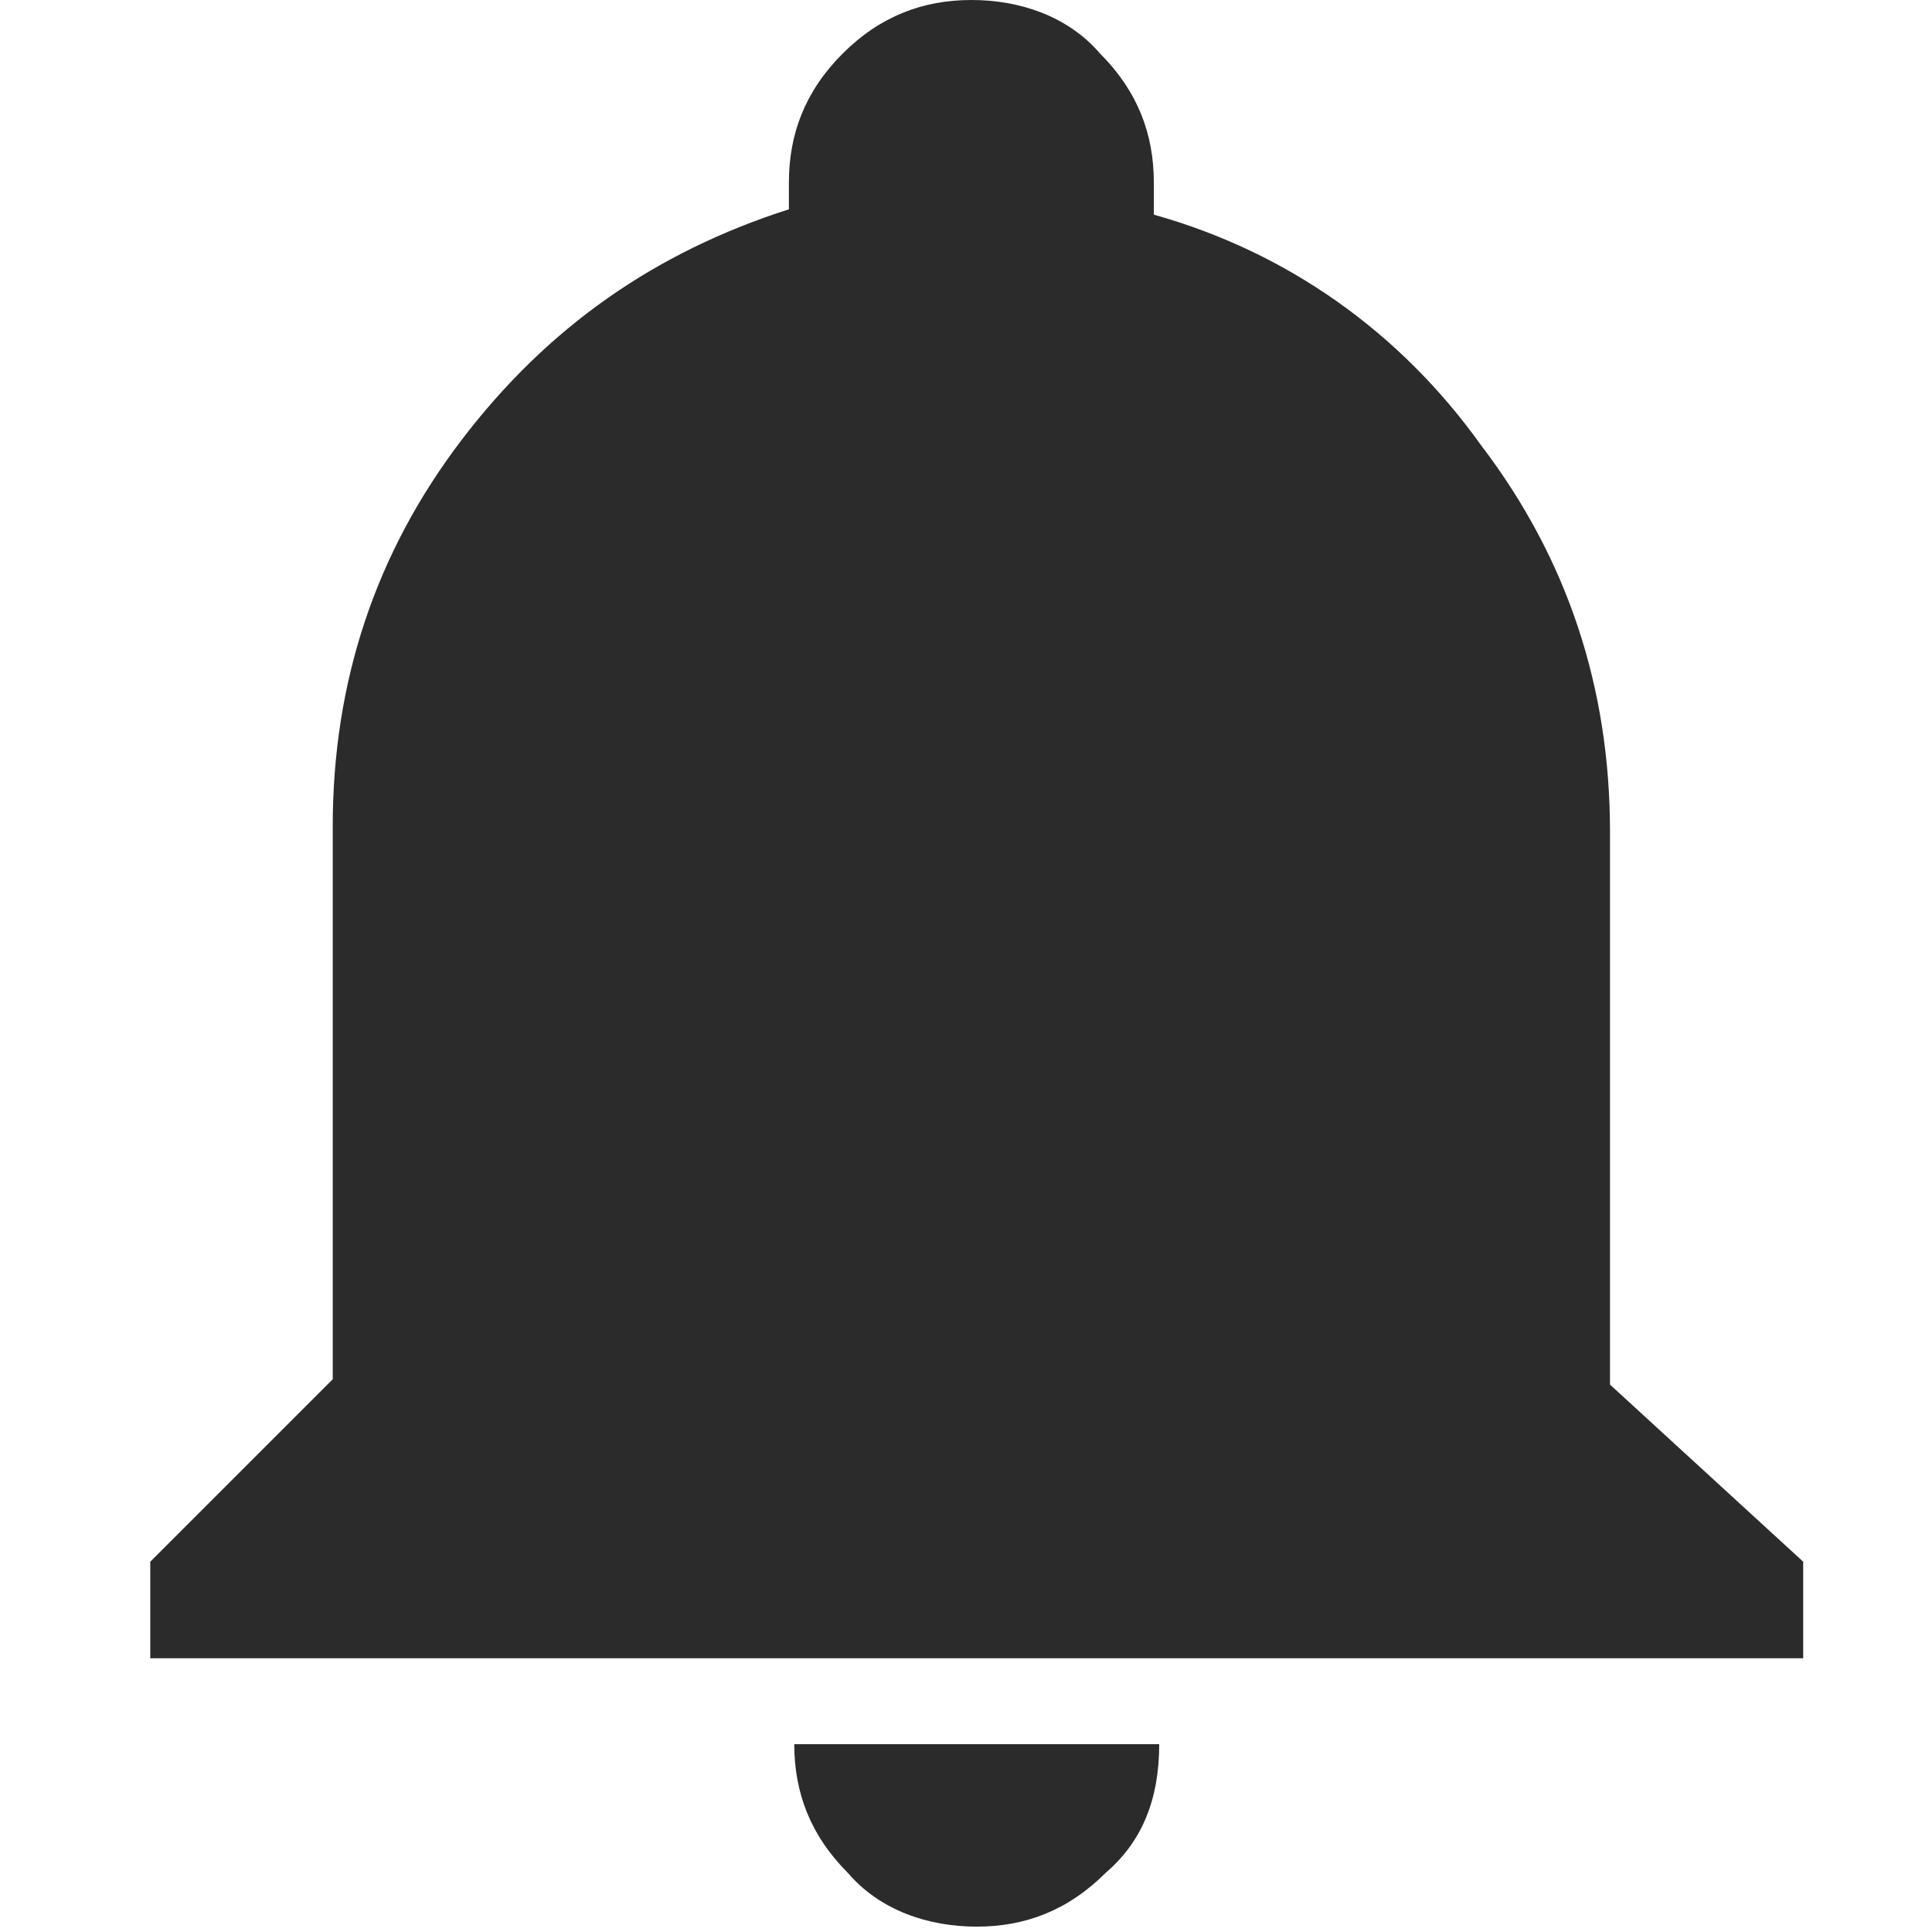
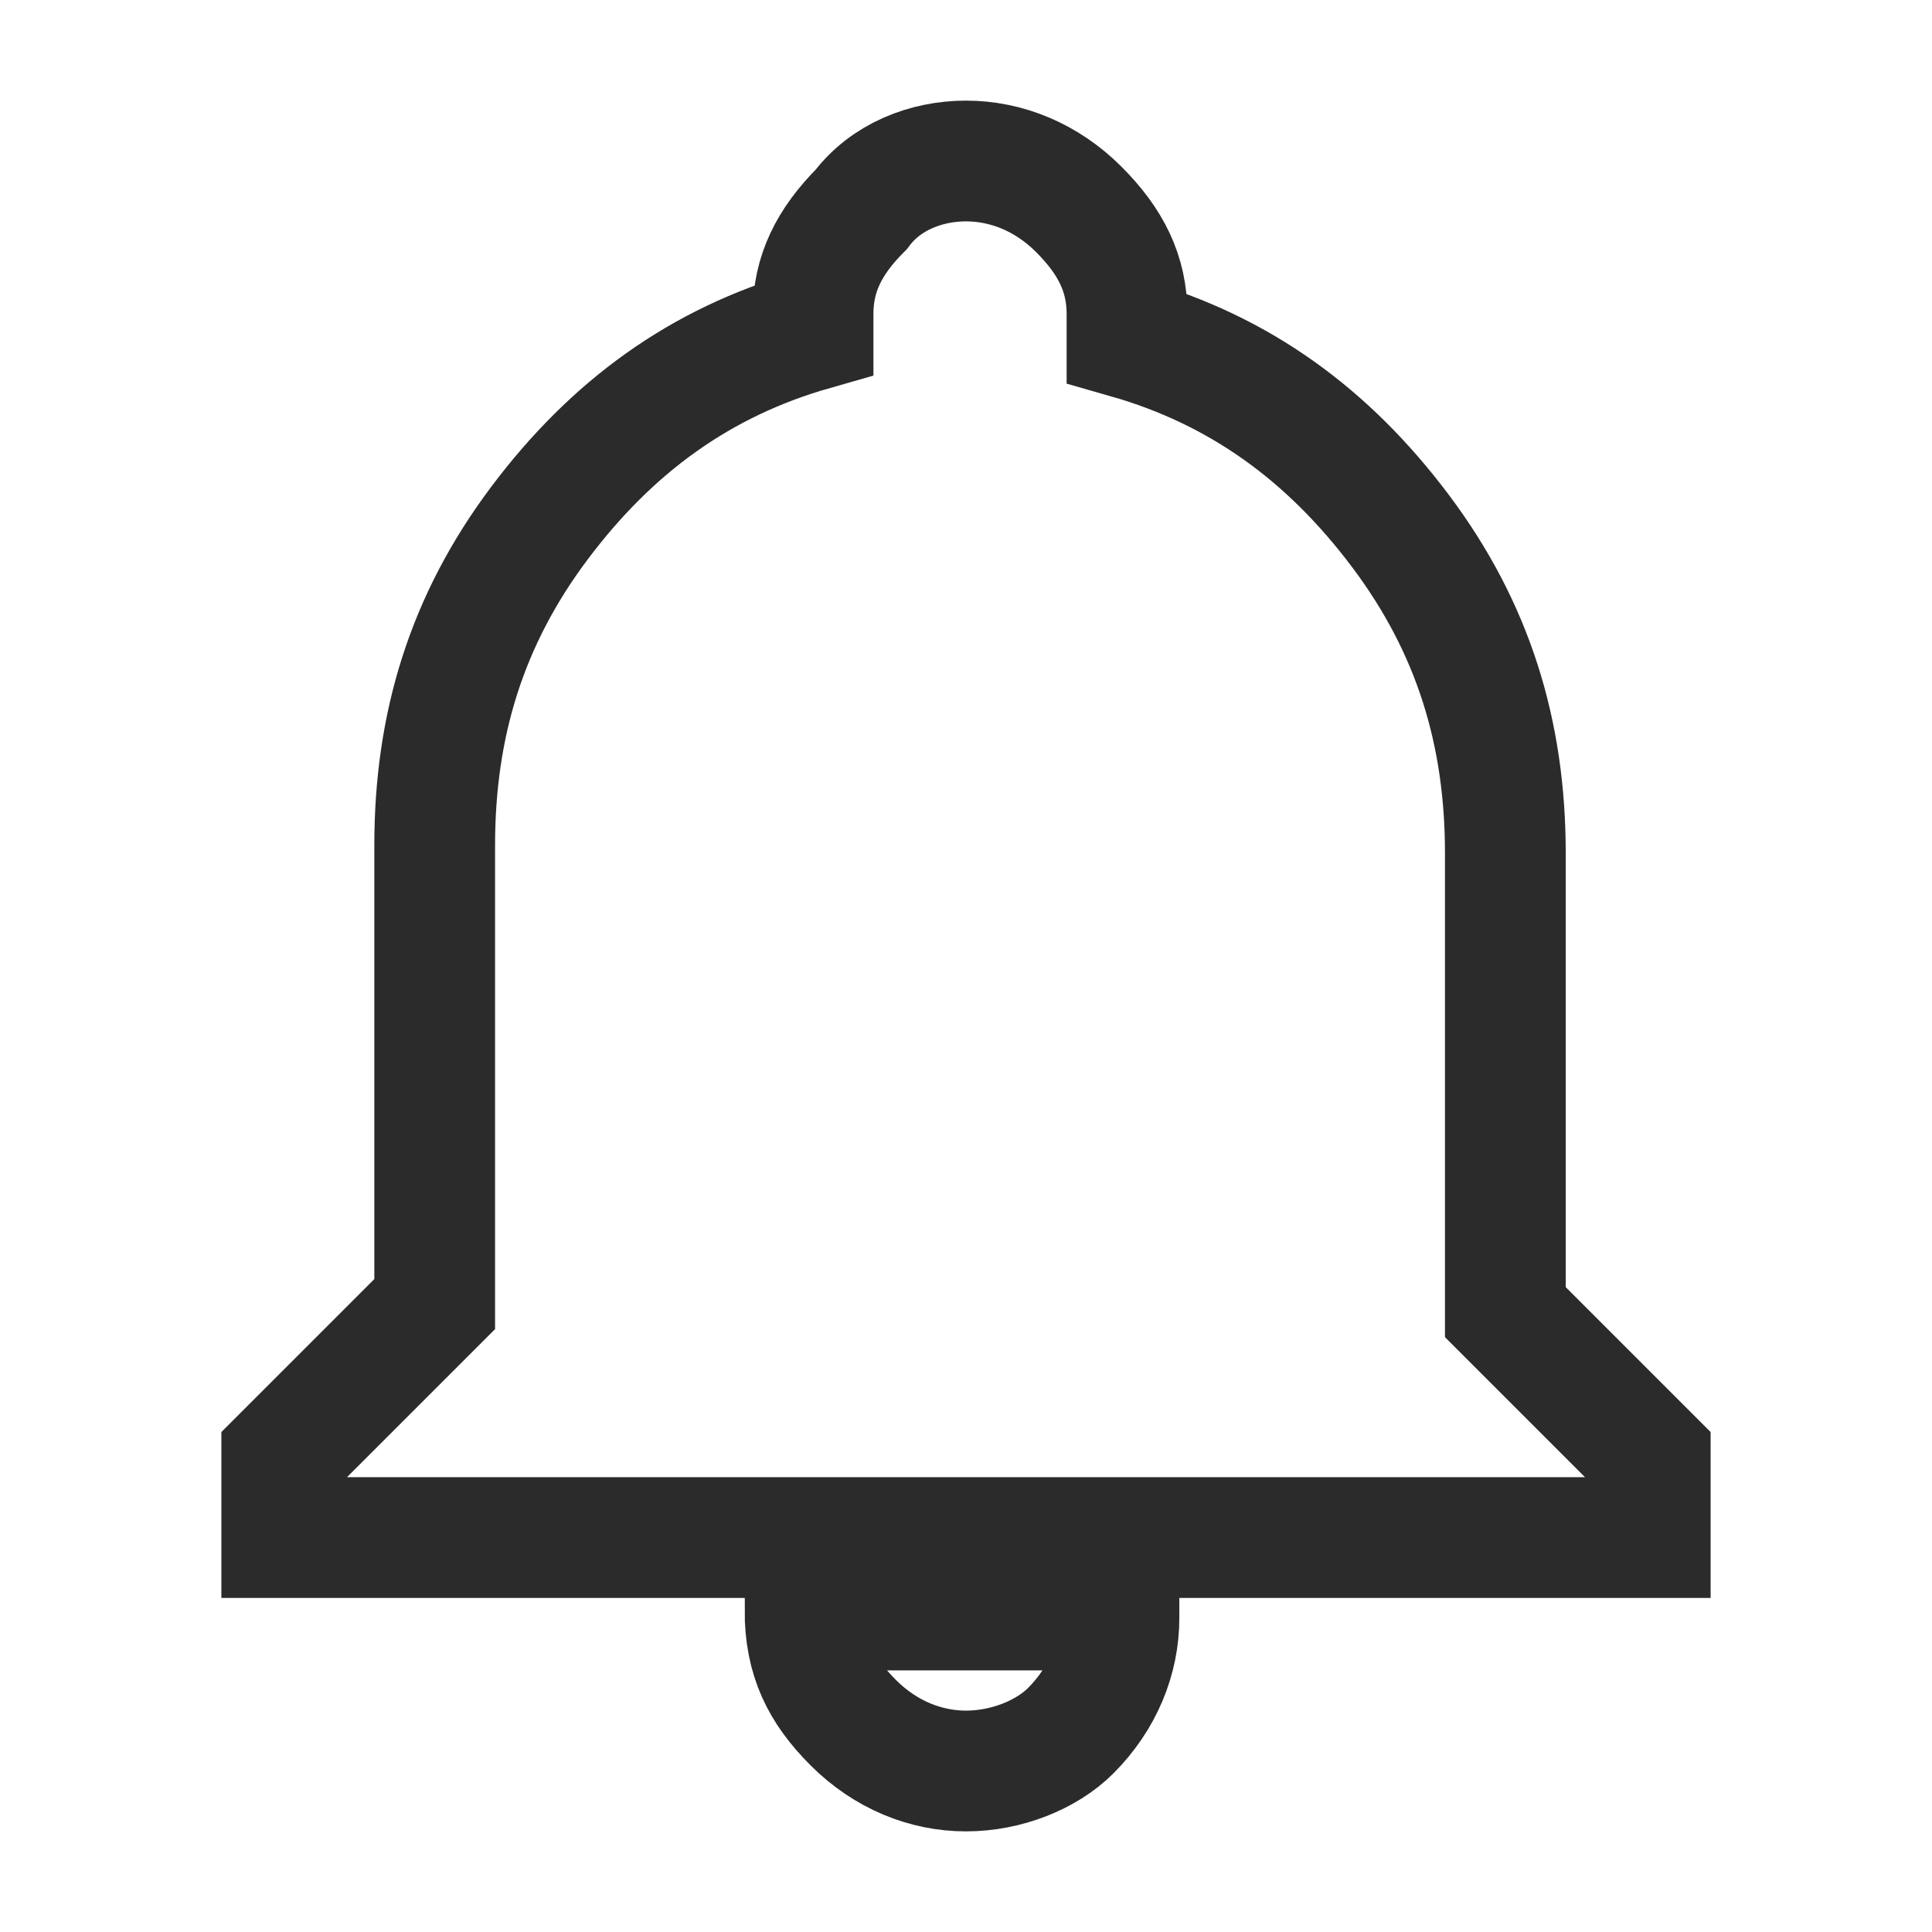
- <svg xmlns="http://www.w3.org/2000/svg" version="1.1" id="Layer_1" x="0px" y="0px" viewBox="0 0 36 36" style="enable-background:new 0 0 36 36;" xml:space="preserve">
+ <svg xmlns="http://www.w3.org/2000/svg" version="1.1" id="Layer_1" x="0px" y="0px" viewBox="0 0 24 24" style="enable-background:new 0 0 24 24;" xml:space="preserve">
  <style type="text/css">
- 	.st0{display:none;}
- 	.st1{display:inline;fill:#2B2B2B;}
- 	.st2{fill:#2B2B2B;}
+ 	.st0{fill:none;stroke:#2B2B2B;stroke-width:1.5;}
</style>
-   <g class="st0">
-     <path class="st1" d="M11,11.3L22.2,0.1v35.8L11,24.8H2V11.5h9V11.3z M30.9,23.4c-1,1.6-2.4,2.8-4.2,3.6V9.1c1.8,0.8,3.2,2,4.2,3.6   s1.6,3.4,1.6,5.4C32.3,20,31.9,21.8,30.9,23.4z" />
-   </g>
  <g>
-     <path class="st2" d="M33.6,29.1v1.8H2.8v-1.8l3.4-3.4V15.4c0-2.7,0.8-5.1,2.4-7.2c1.6-2.1,3.6-3.5,6.1-4.3V3.4c0-0.9,0.3-1.7,1-2.4   c0.7-0.7,1.5-1,2.4-1s1.8,0.3,2.4,1c0.7,0.7,1,1.5,1,2.4V4c2.5,0.7,4.6,2.2,6.1,4.3c1.6,2.1,2.4,4.5,2.4,7.2v10.3L33.6,29.1z    M21.6,32.5c0,1-0.3,1.8-1,2.4c-0.7,0.7-1.5,1-2.4,1s-1.8-0.3-2.4-1c-0.7-0.7-1-1.5-1-2.4H21.6z" />
+     <path class="st0" d="M20.5,18.1v1H3.5v-1l1.9-1.9v-5.7c0-1.5,0.4-2.8,1.3-4c0.9-1.2,2-2,3.4-2.4V3.9c0-0.5,0.2-0.9,0.6-1.3   C11,2.2,11.5,2,12,2s1,0.2,1.4,0.6c0.4,0.4,0.6,0.8,0.6,1.3v0.3c1.4,0.4,2.5,1.2,3.4,2.4c0.9,1.2,1.3,2.5,1.3,4v5.7L20.5,18.1z    M13.9,20.1c0,0.5-0.2,1-0.6,1.4C13,21.8,12.5,22,12,22s-1-0.2-1.4-0.6c-0.4-0.4-0.6-0.8-0.6-1.4H13.9z" />
  </g>
</svg>
